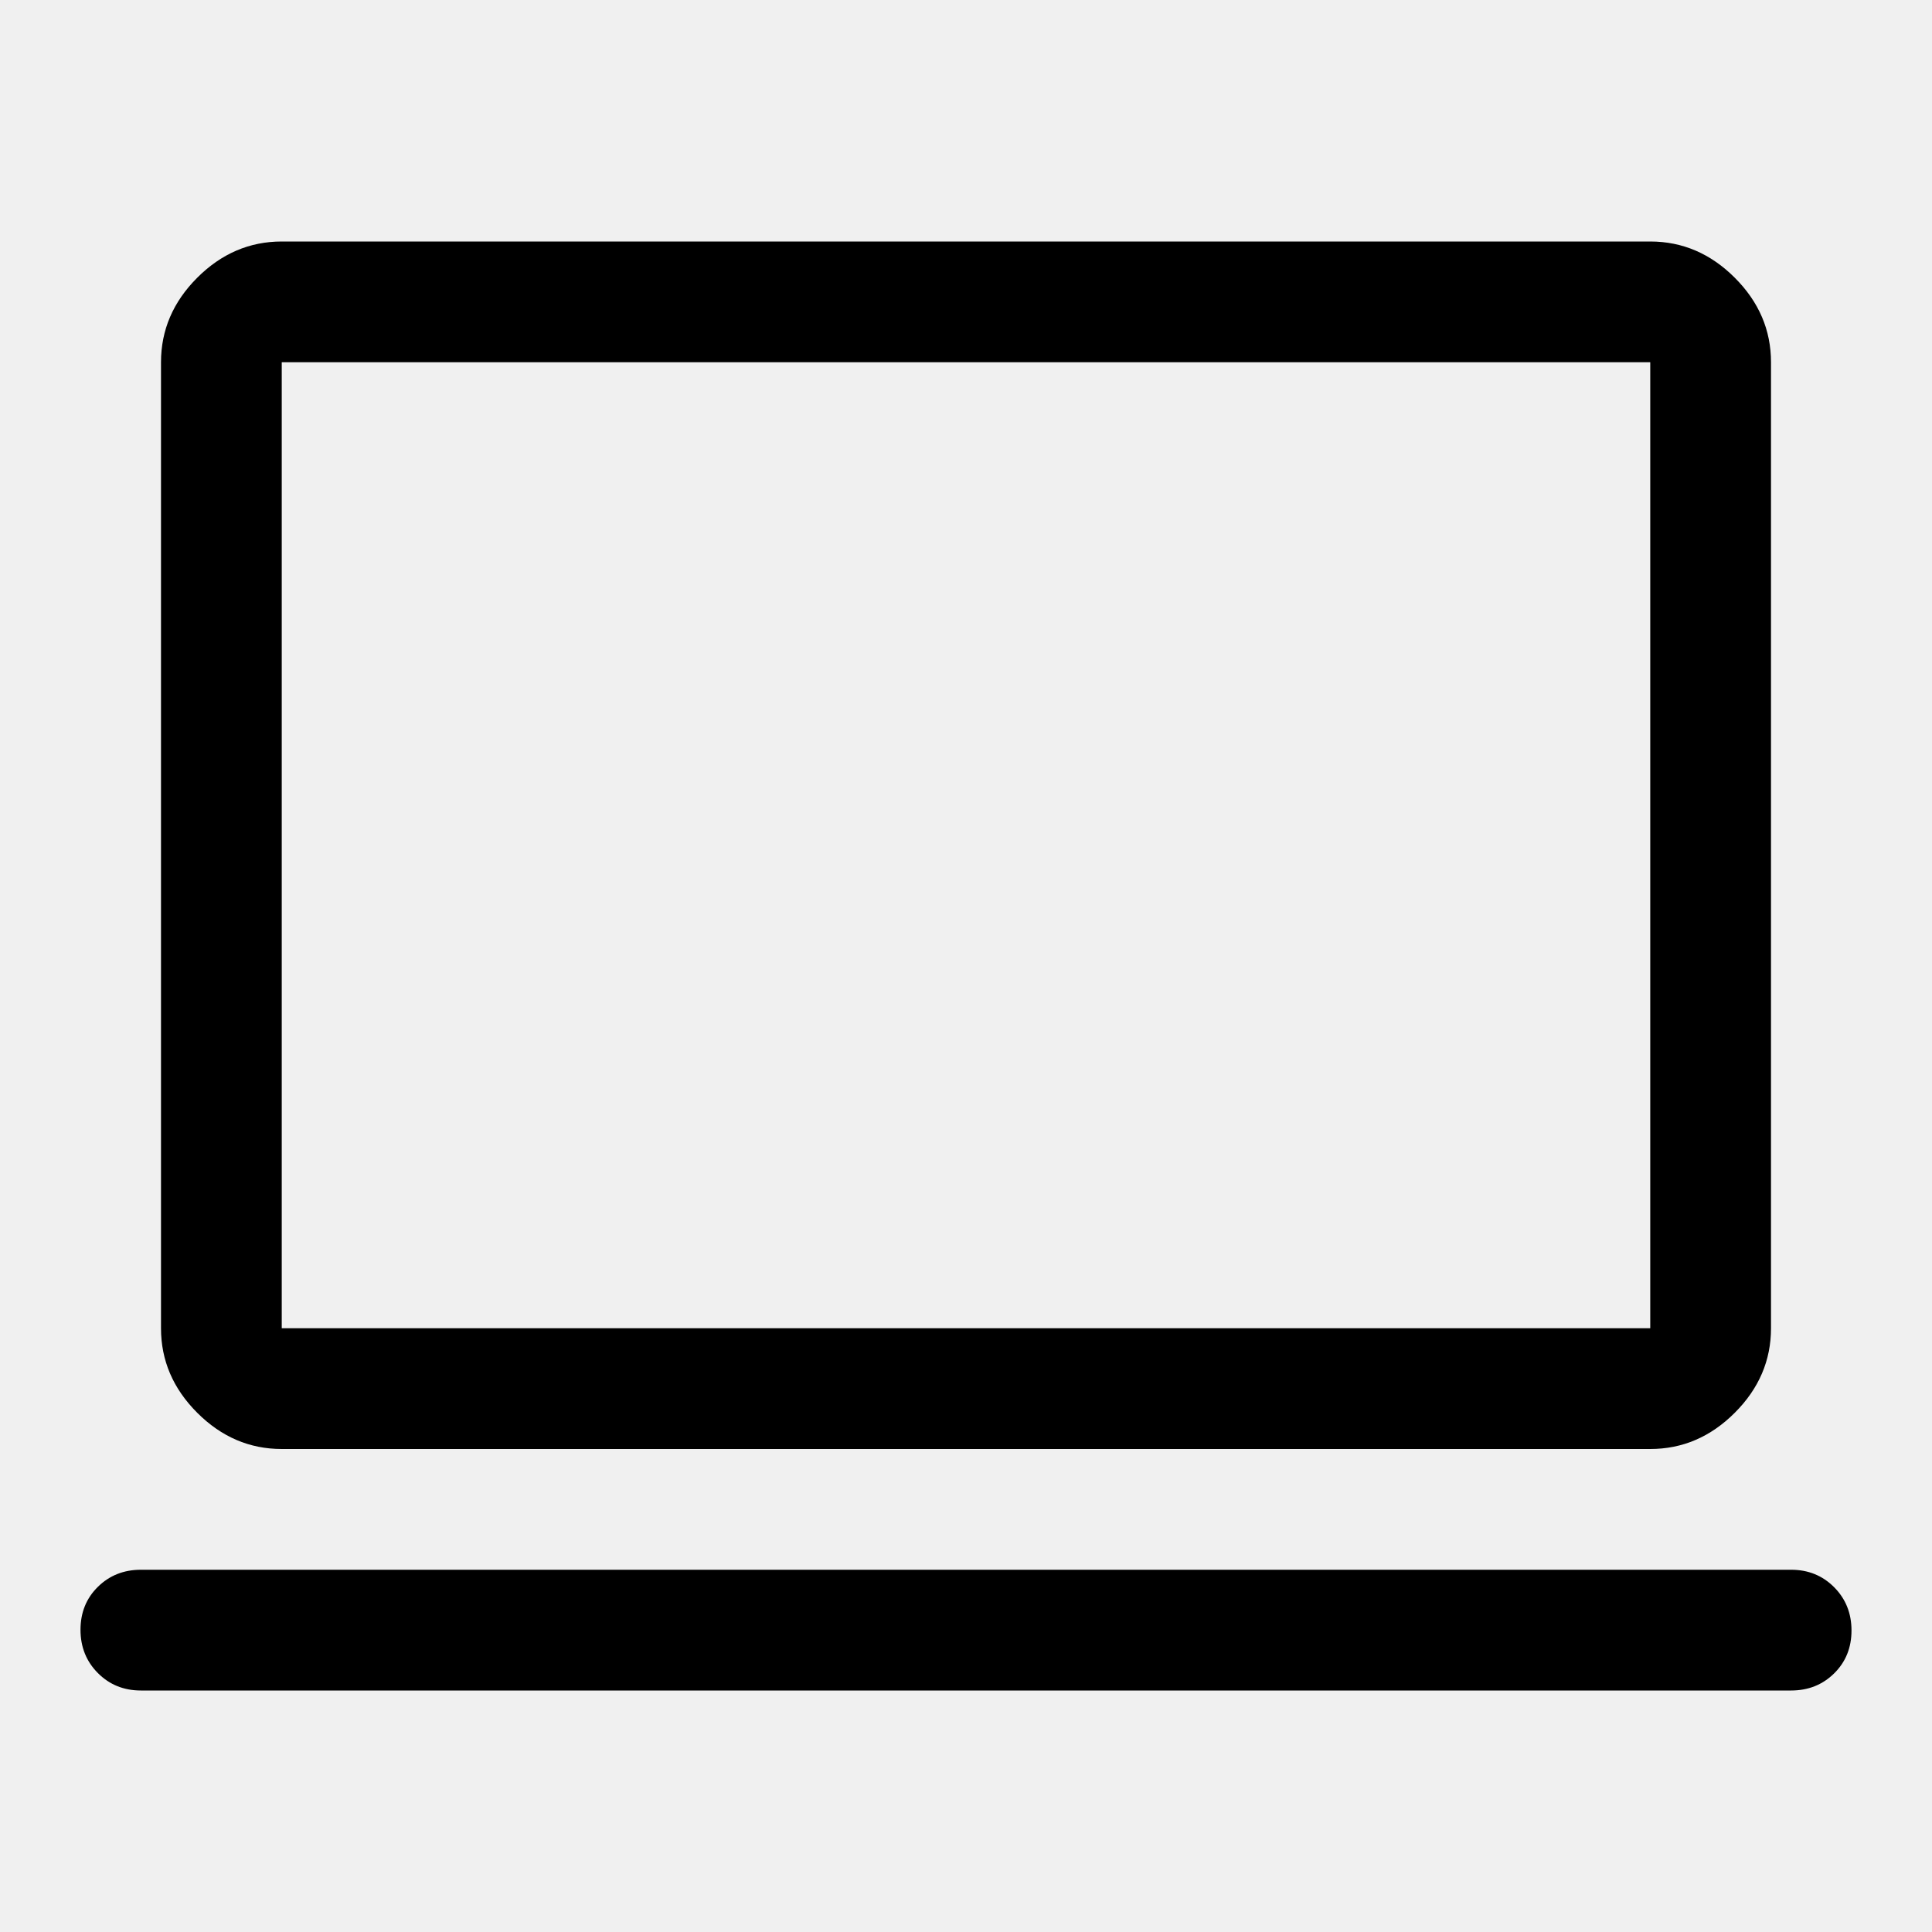
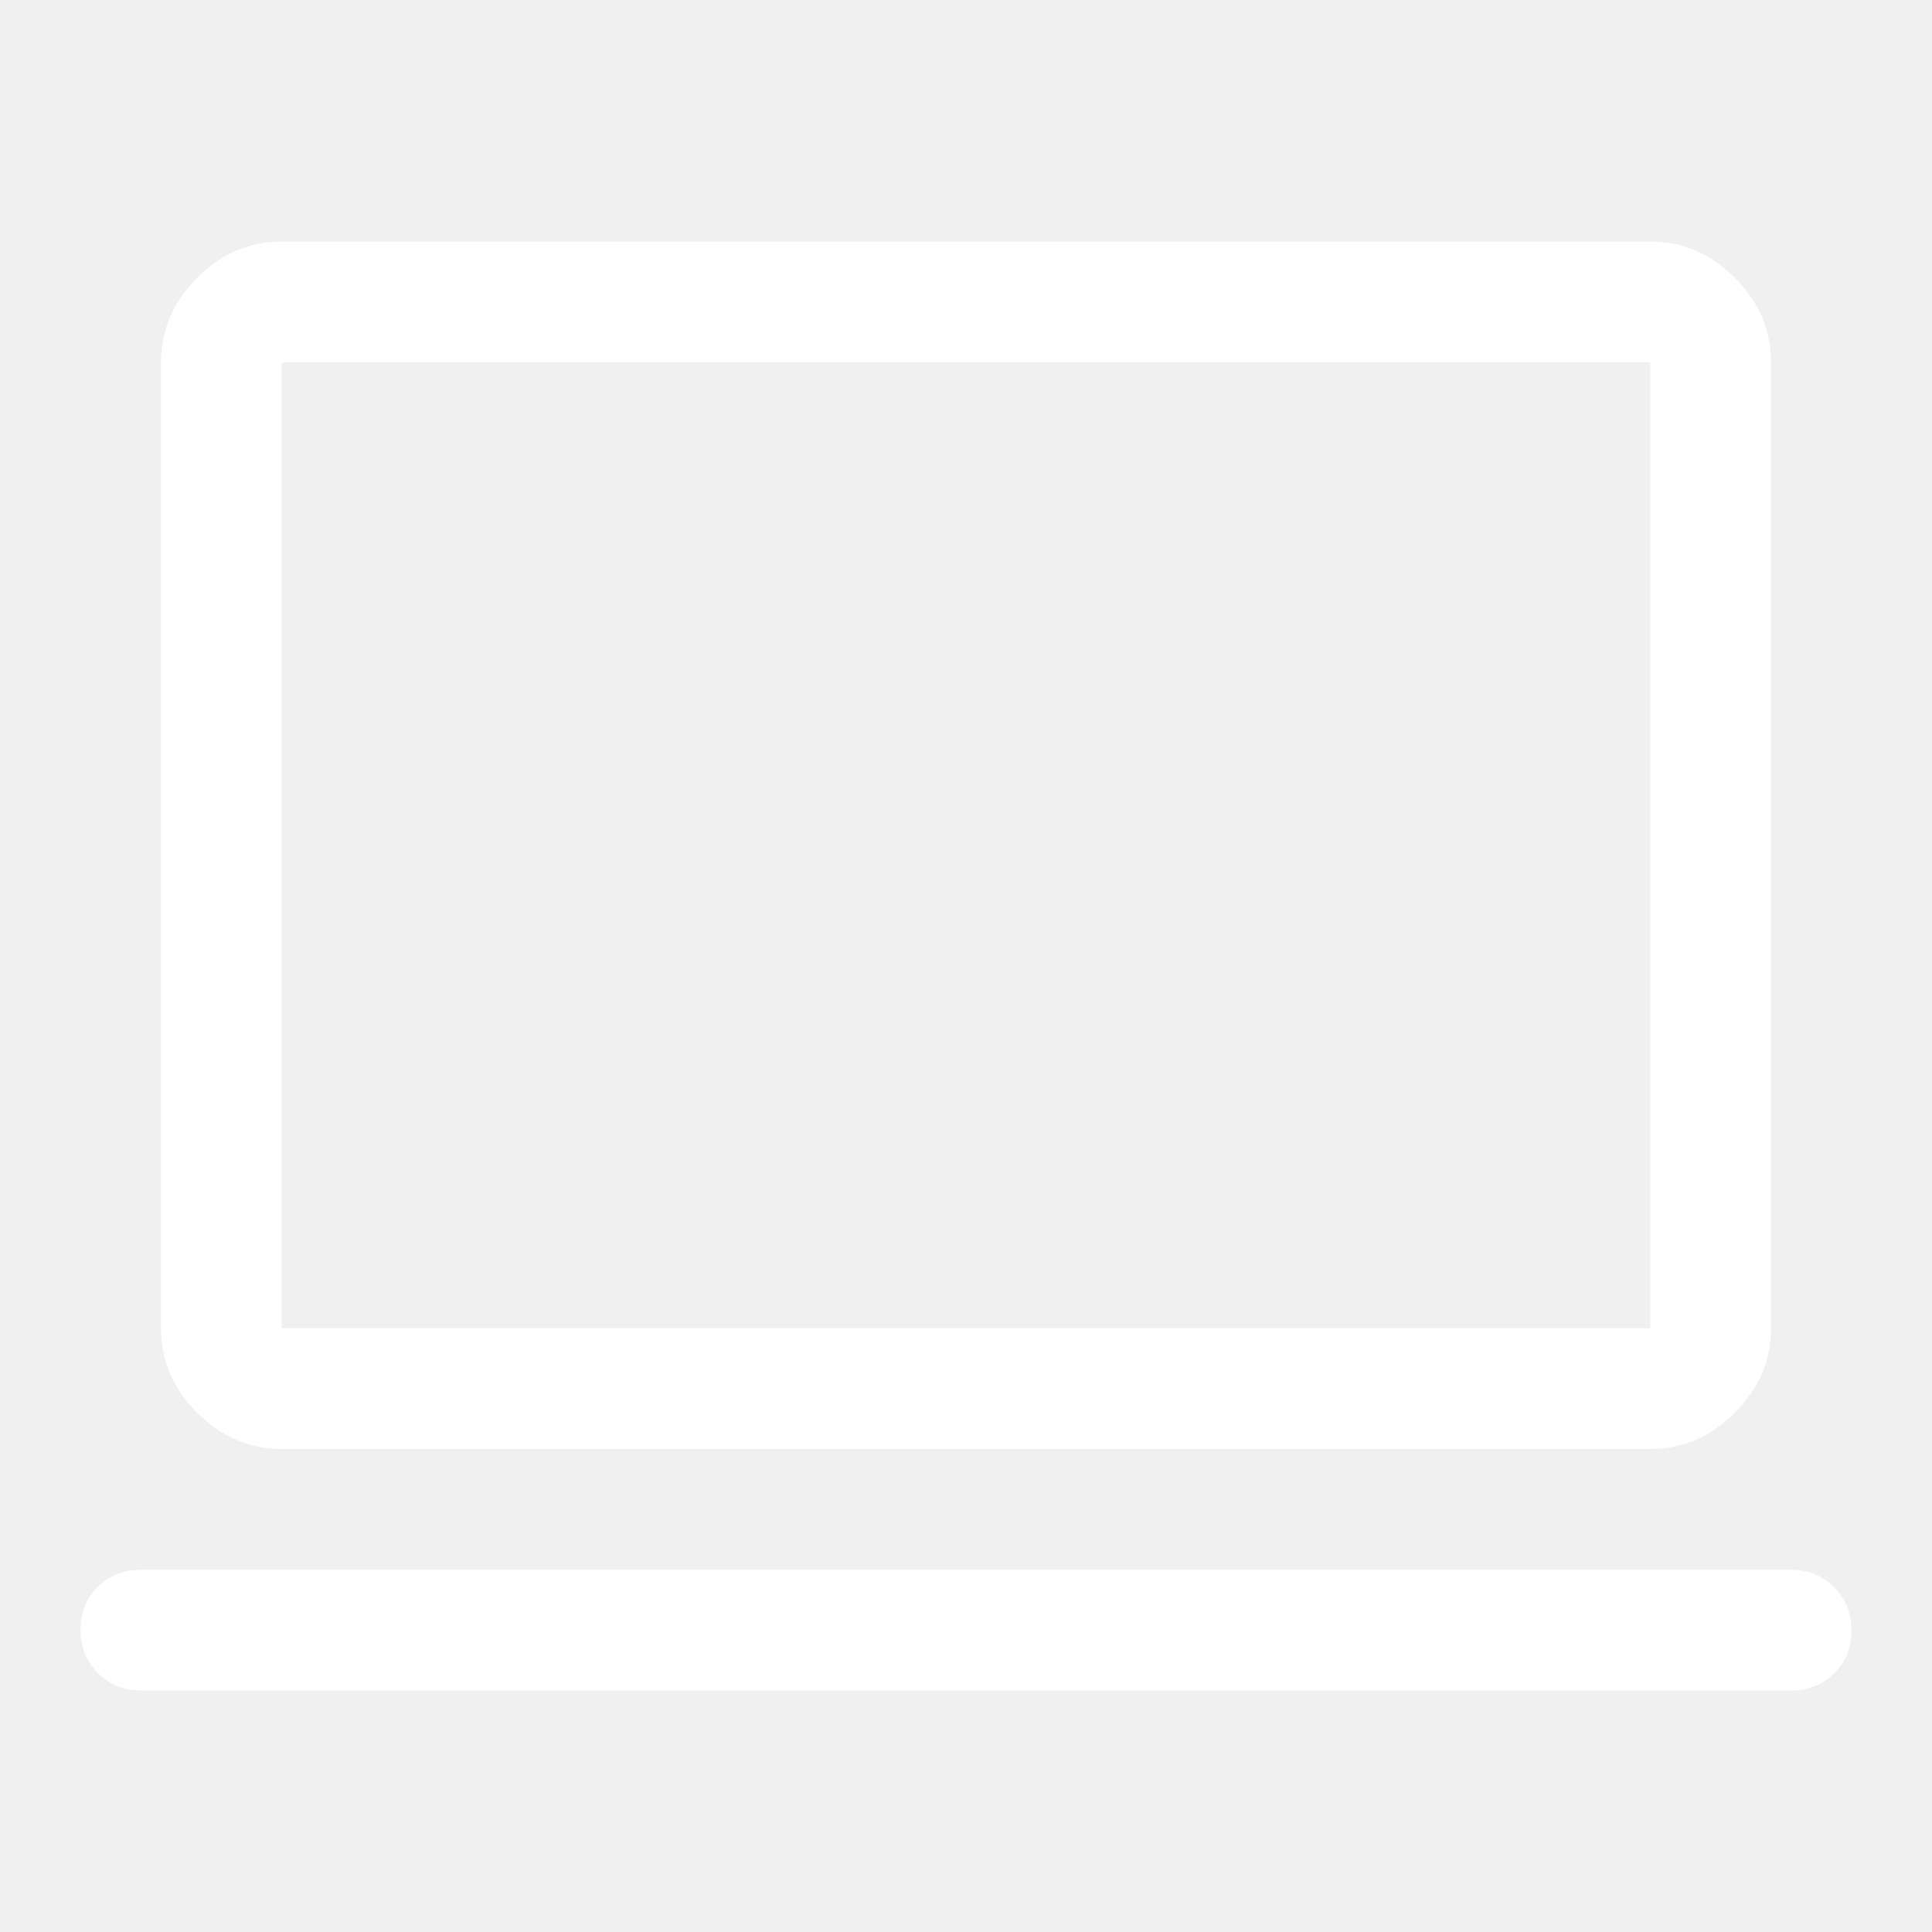
- <svg xmlns="http://www.w3.org/2000/svg" height="20" viewBox="0 96 960 960" width="20">
-   <path d="M70 936q-12.75 0-21.375-8.675Q40 918.649 40 905.825 40 893 48.625 884.5T70 876h820q12.75 0 21.375 8.675 8.625 8.676 8.625 21.5 0 12.825-8.625 21.325T890 936H70Zm70-120q-24 0-42-18t-18-42V276q0-24 18-42t42-18h680q24 0 42 18t18 42v480q0 24-18 42t-42 18H140Zm0-60h680V276H140v480Zm0 0V276v480Z" />
+ <svg xmlns="http://www.w3.org/2000/svg" height="25" viewBox="0 96 960 960" width="25">
+   <path d="M70 936q-12.75 0-21.375-8.675Q40 918.649 40 905.825 40 893 48.625 884.5T70 876h820q12.75 0 21.375 8.675 8.625 8.676 8.625 21.5 0 12.825-8.625 21.325T890 936H70Zm70-120q-24 0-42-18t-18-42V276q0-24 18-42t42-18h680q24 0 42 18t18 42v480q0 24-18 42t-42 18H140Zm0-60h680V276H140v480Zm0 0V276v480Z" fill="#ffffff" />
</svg>
